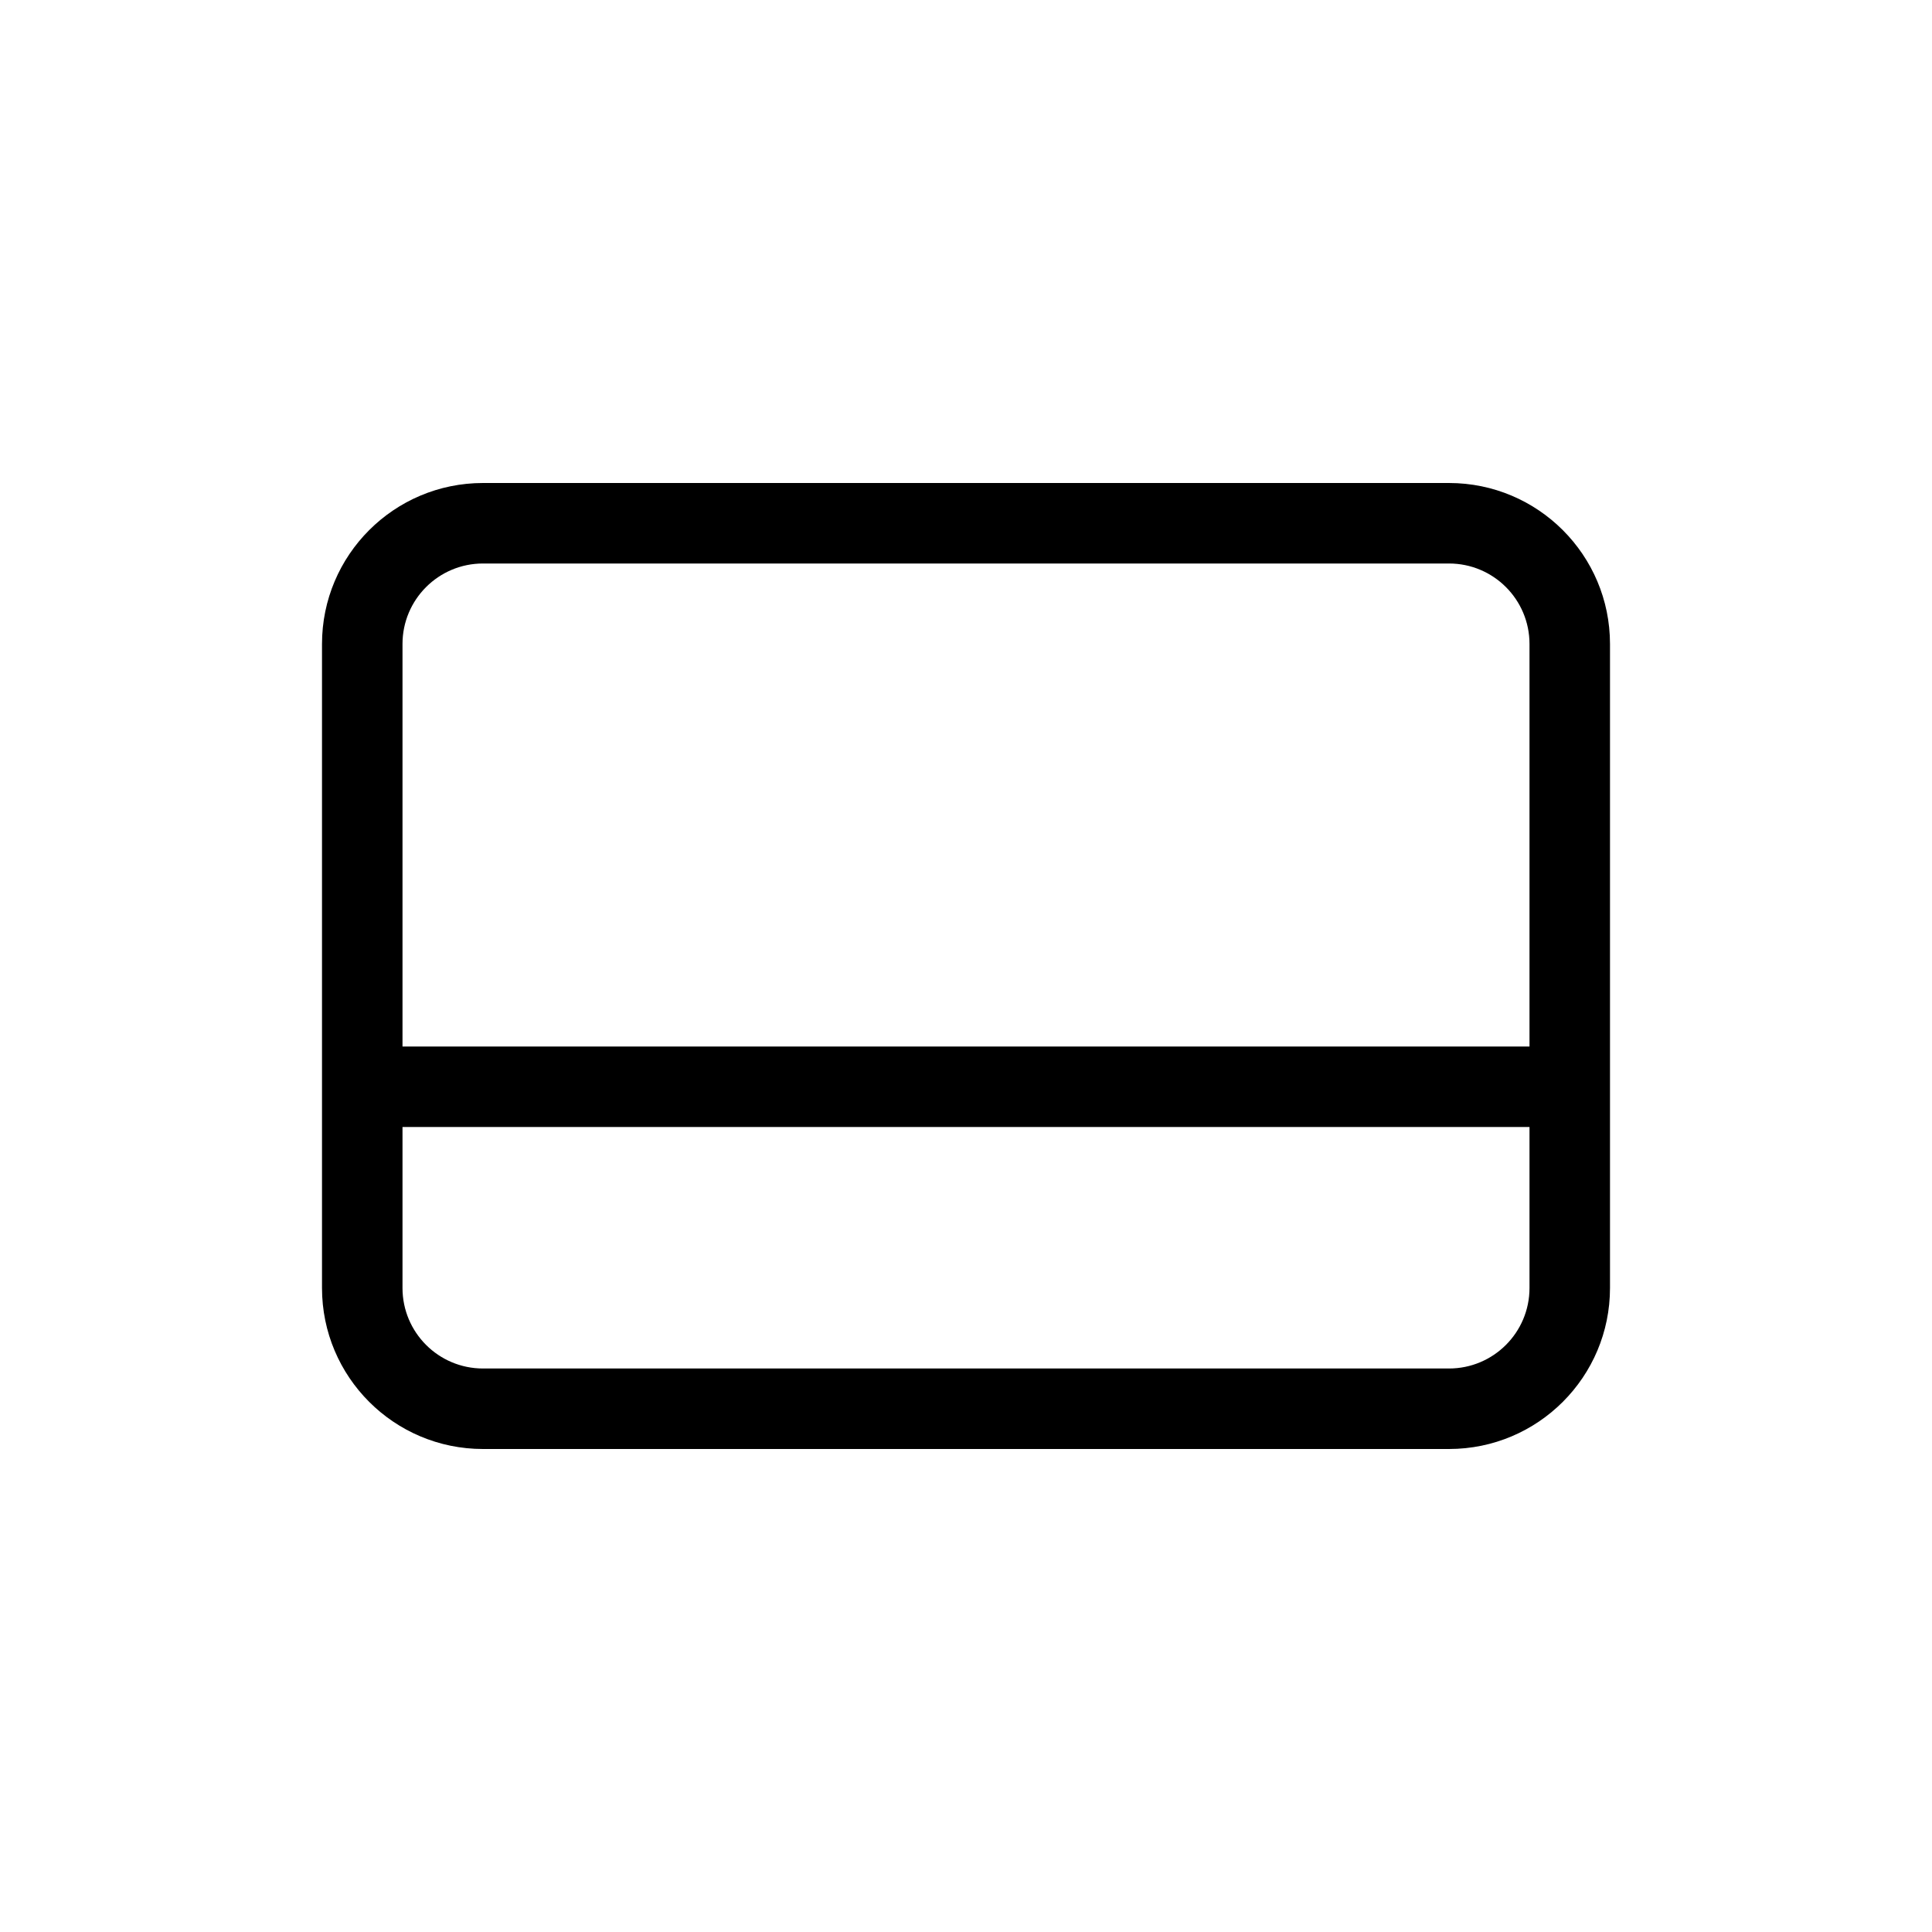
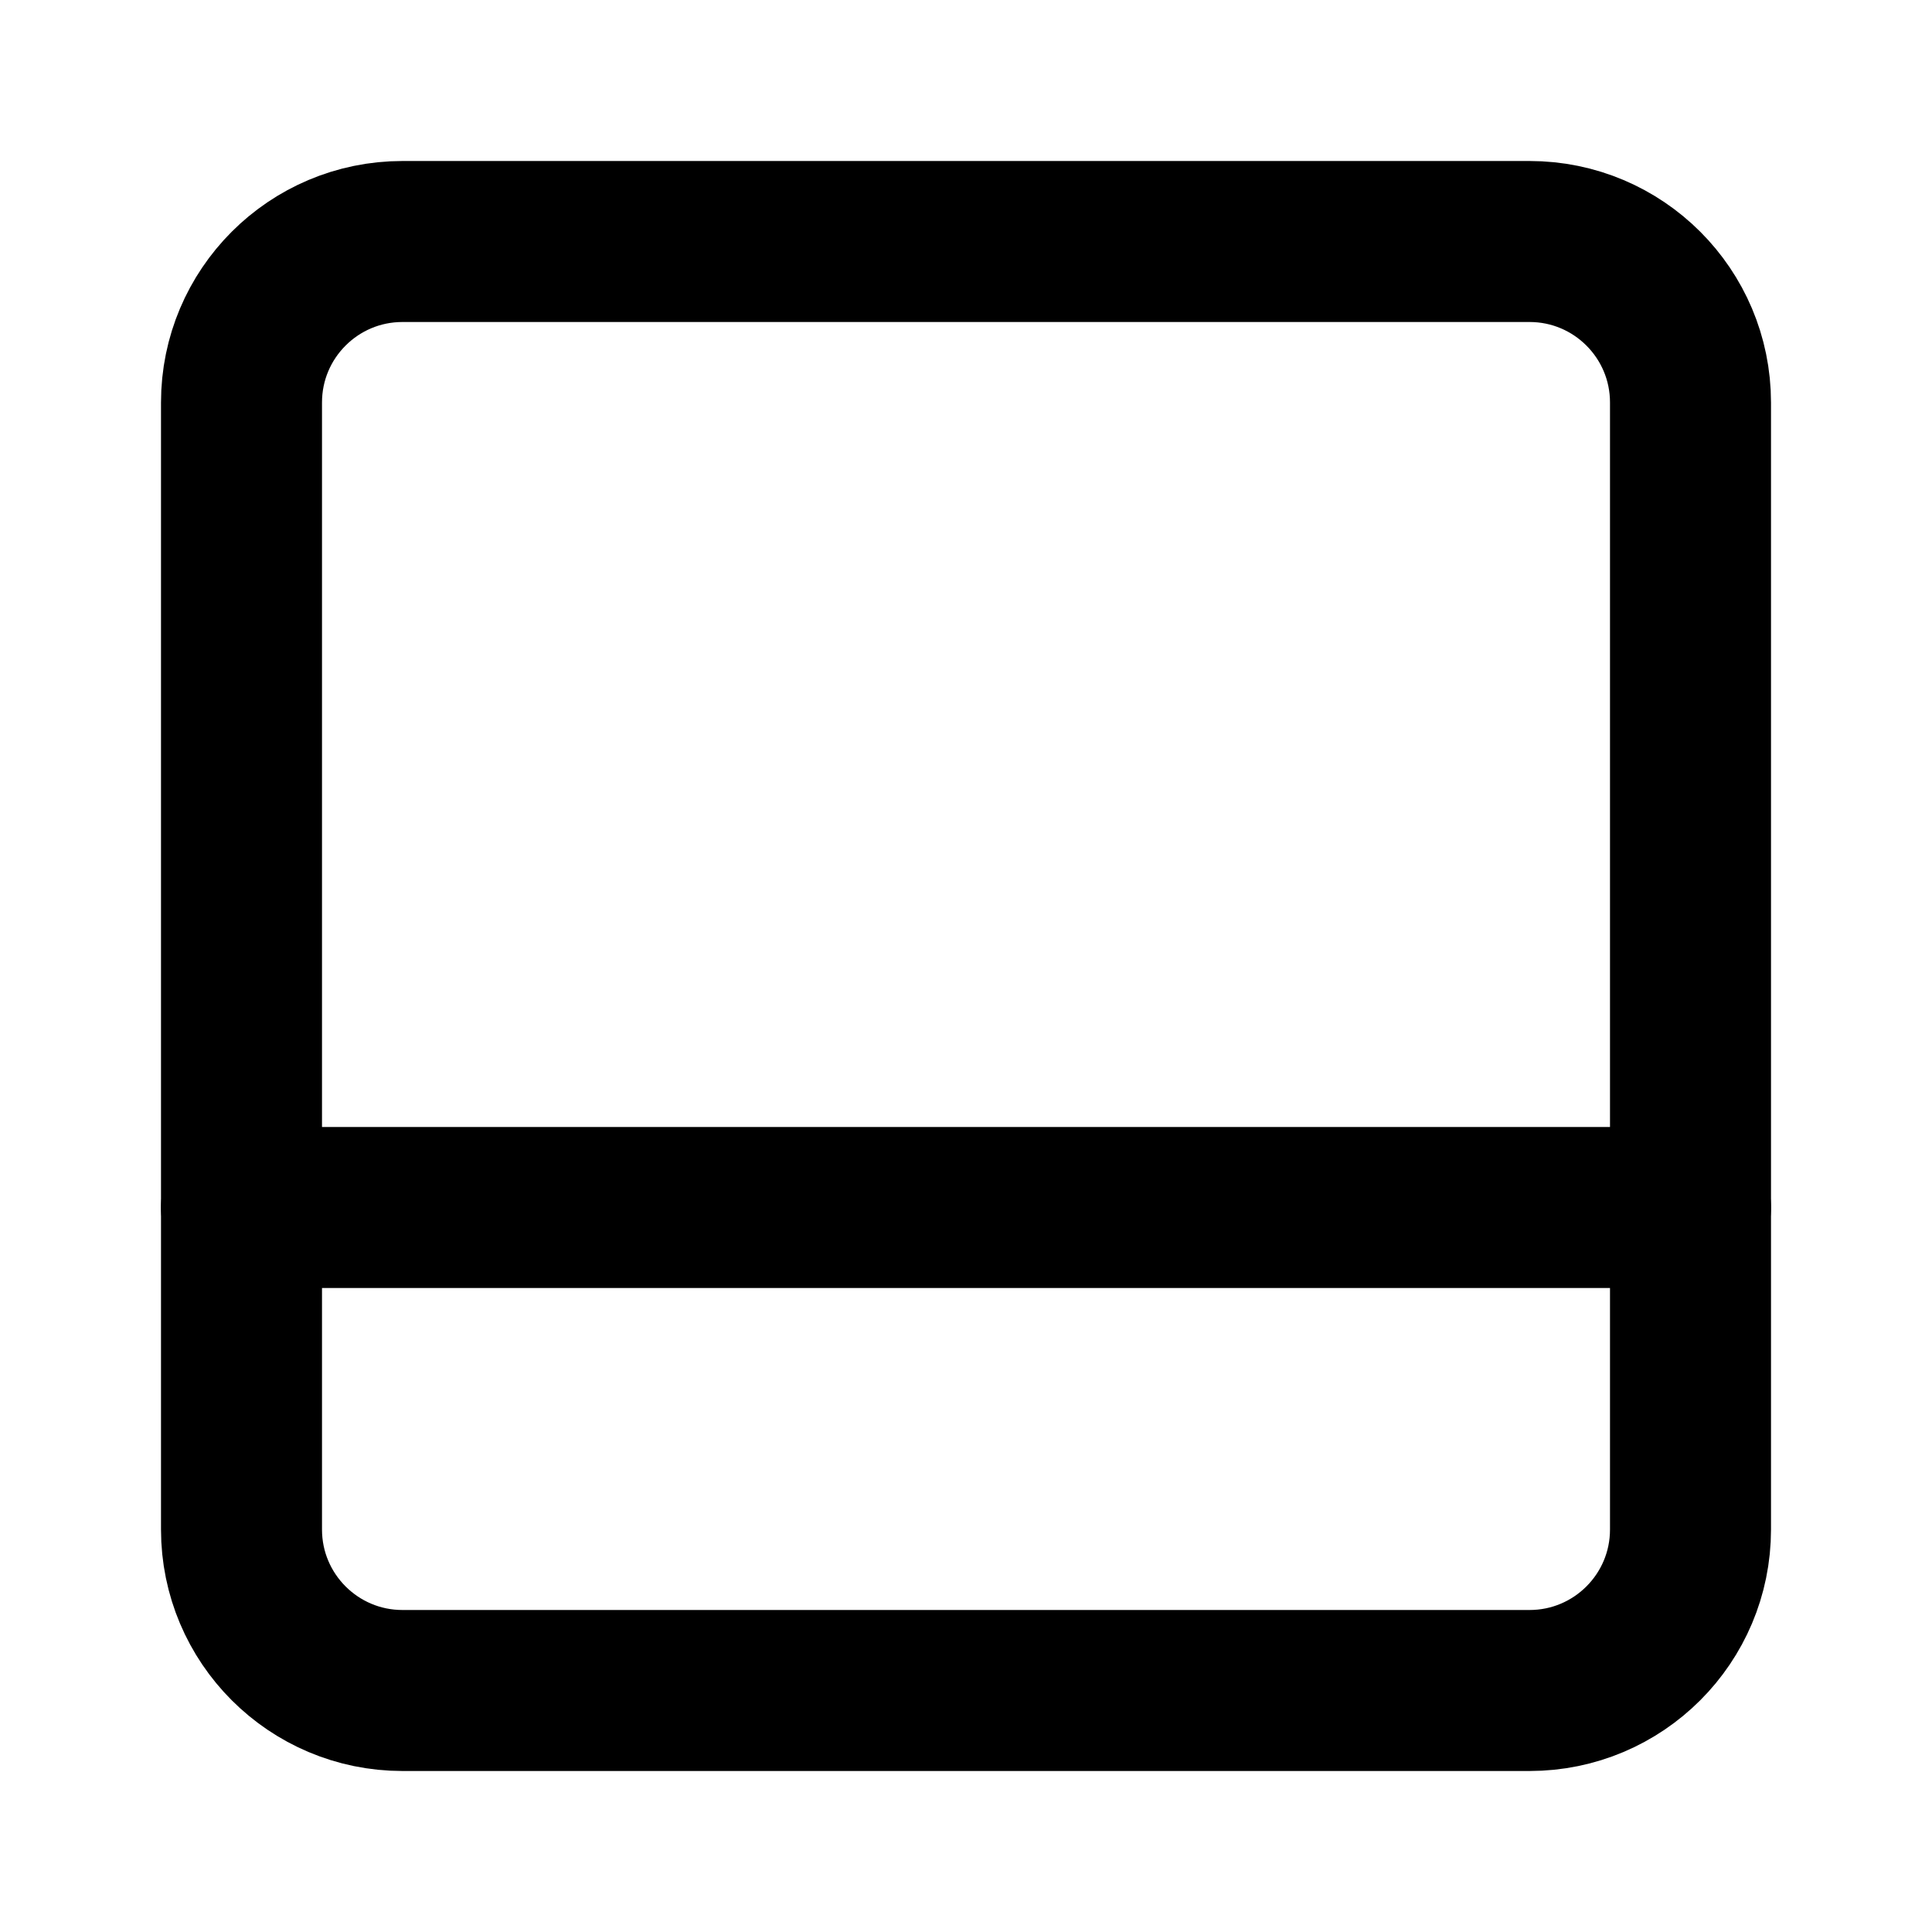
- <svg xmlns="http://www.w3.org/2000/svg" width="24" height="24" fill="none" viewBox="0 0 24 24">
-   <path fill="#000" fill-rule="evenodd" d="M19 13V8a1 1 0 0 0-1-1H6a1 1 0 0 0-1 1v5h14Zm0 1v2a1 1 0 0 1-1 1H6a1 1 0 0 1-1-1v-2h14Zm-1 4a2 2 0 0 0 2-2V8a2 2 0 0 0-2-2H6a2 2 0 0 0-2 2v8a2 2 0 0 0 2 2h12Z" clip-rule="evenodd" />
+ <svg xmlns="http://www.w3.org/2000/svg" width="24" height="24" fill="none" viewBox="0 0 24 24" stroke="#000" stroke-width="2" stroke-linecap="round" stroke-linejoin="round">
+   <rect width="18" height="18" x="3" y="3" rx="2" />
+   <path d="M3 15h18" />
</svg>
